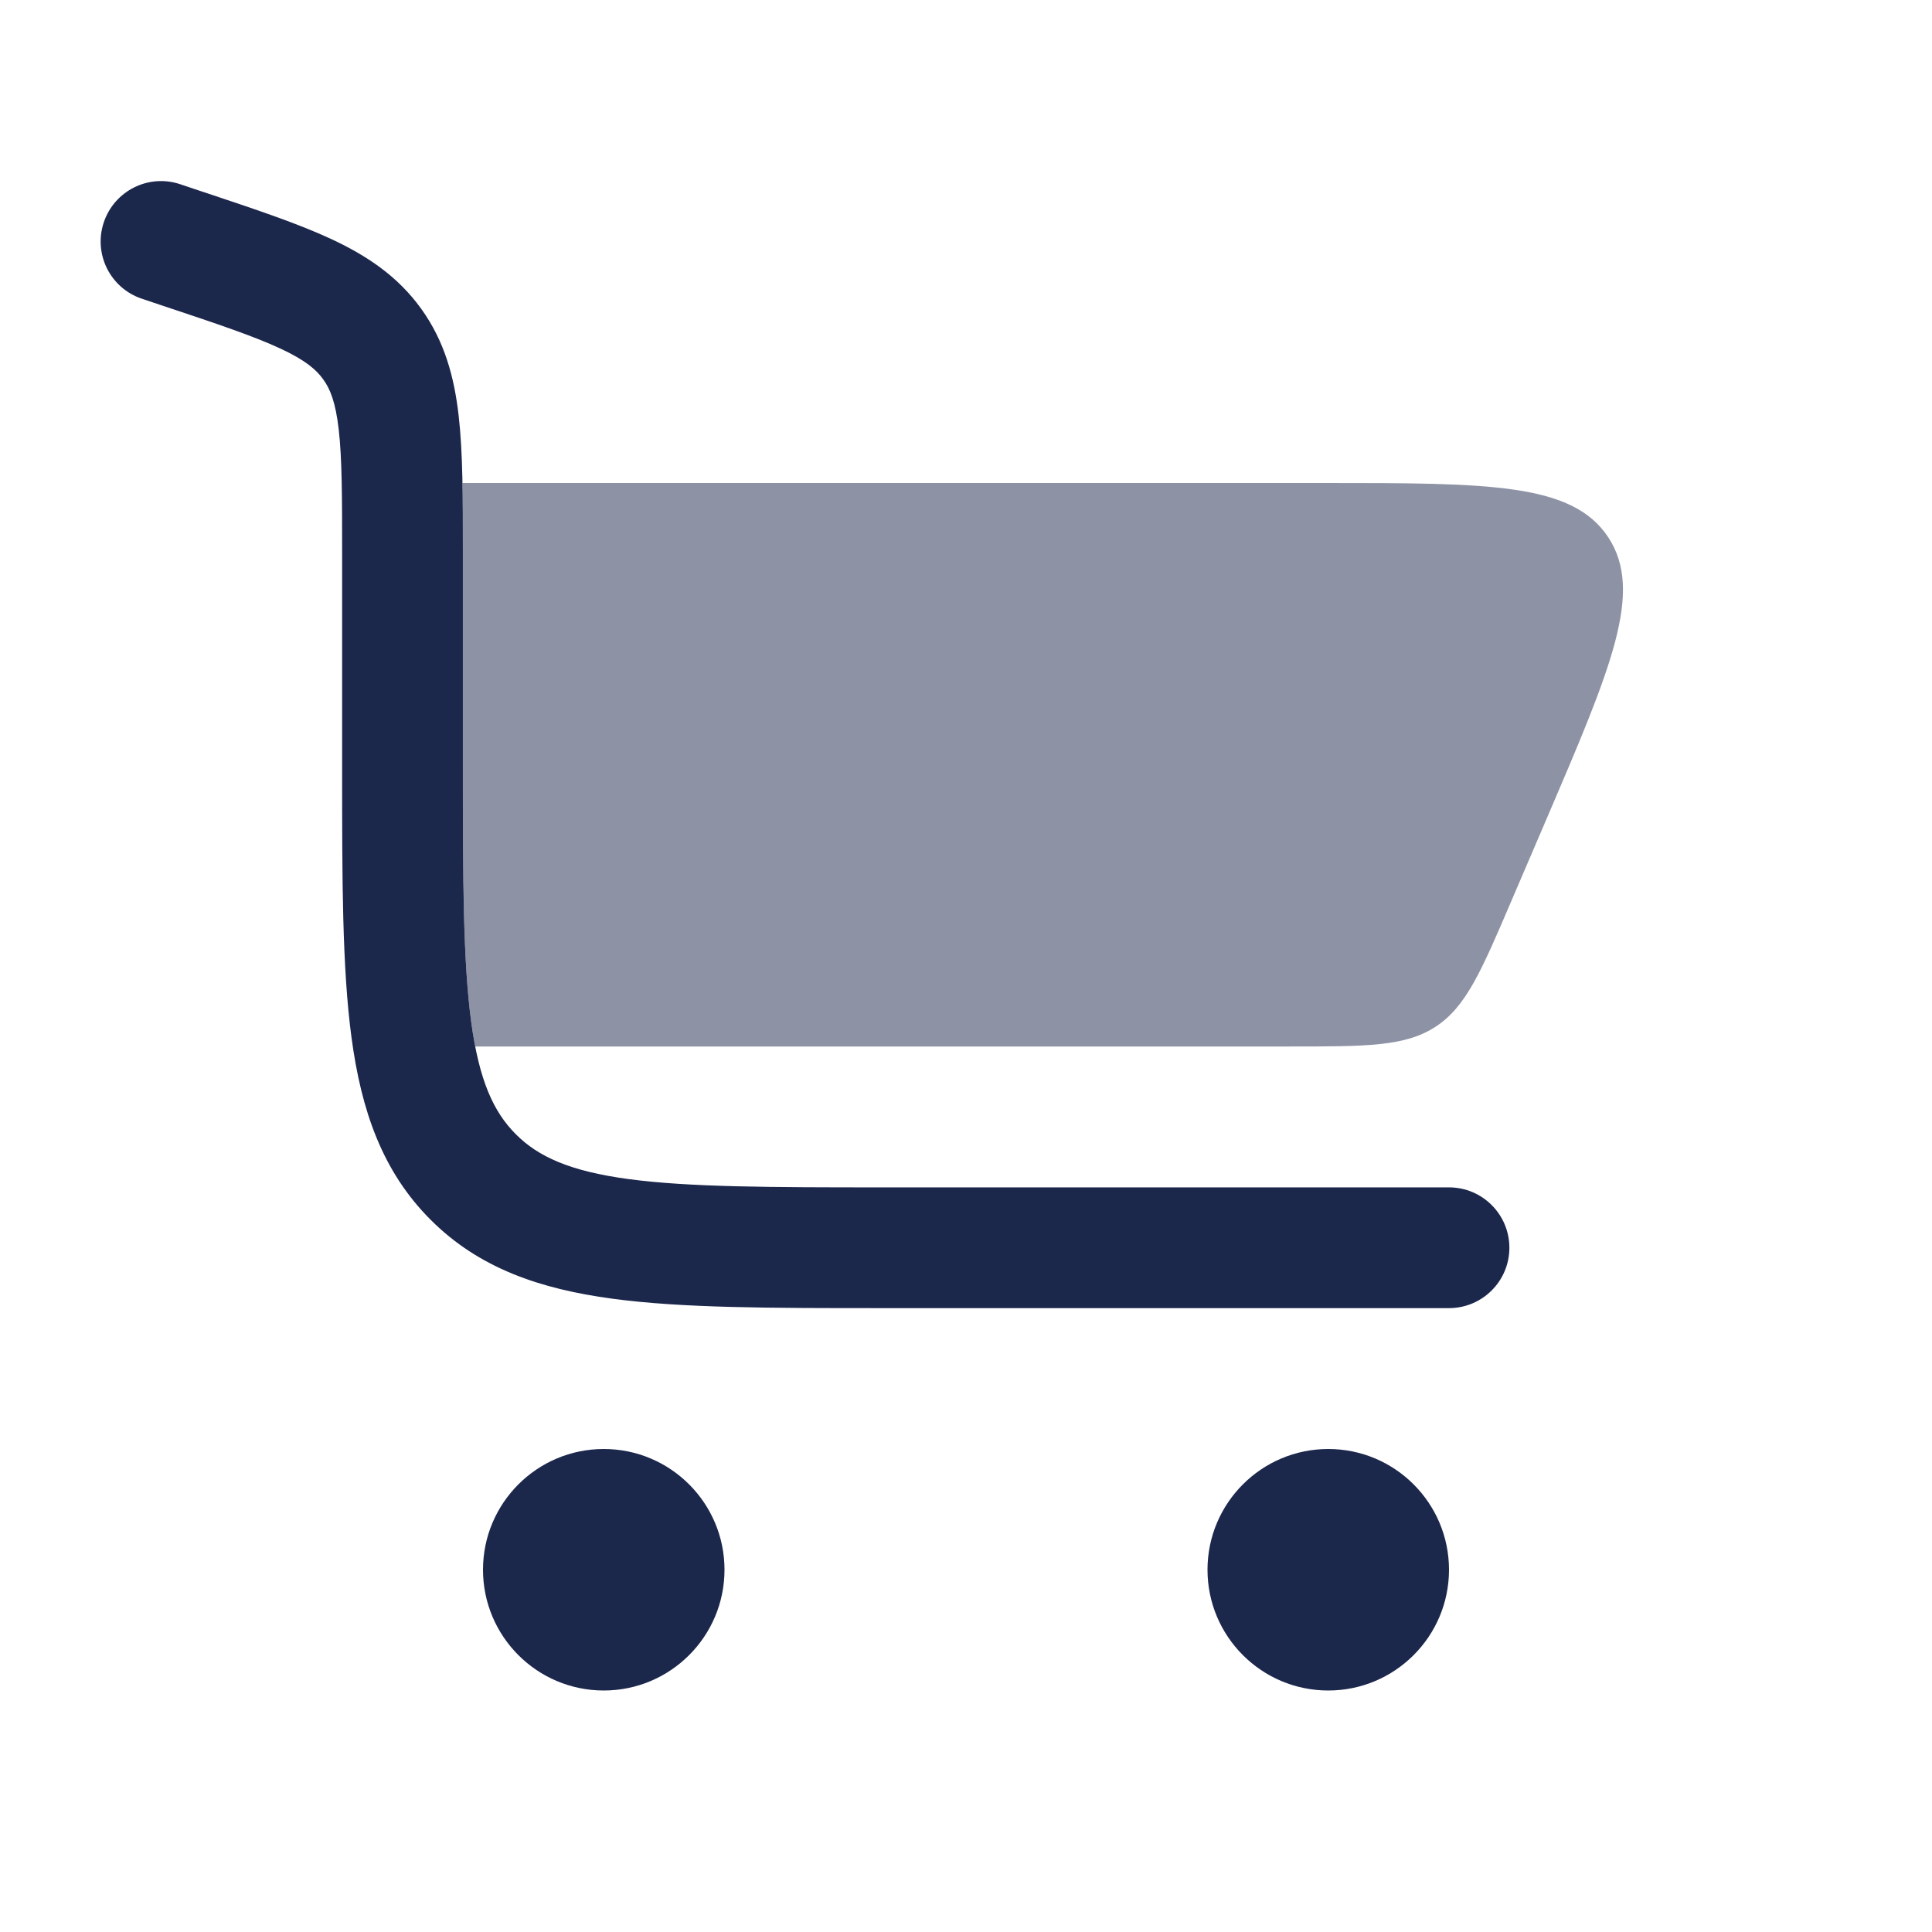
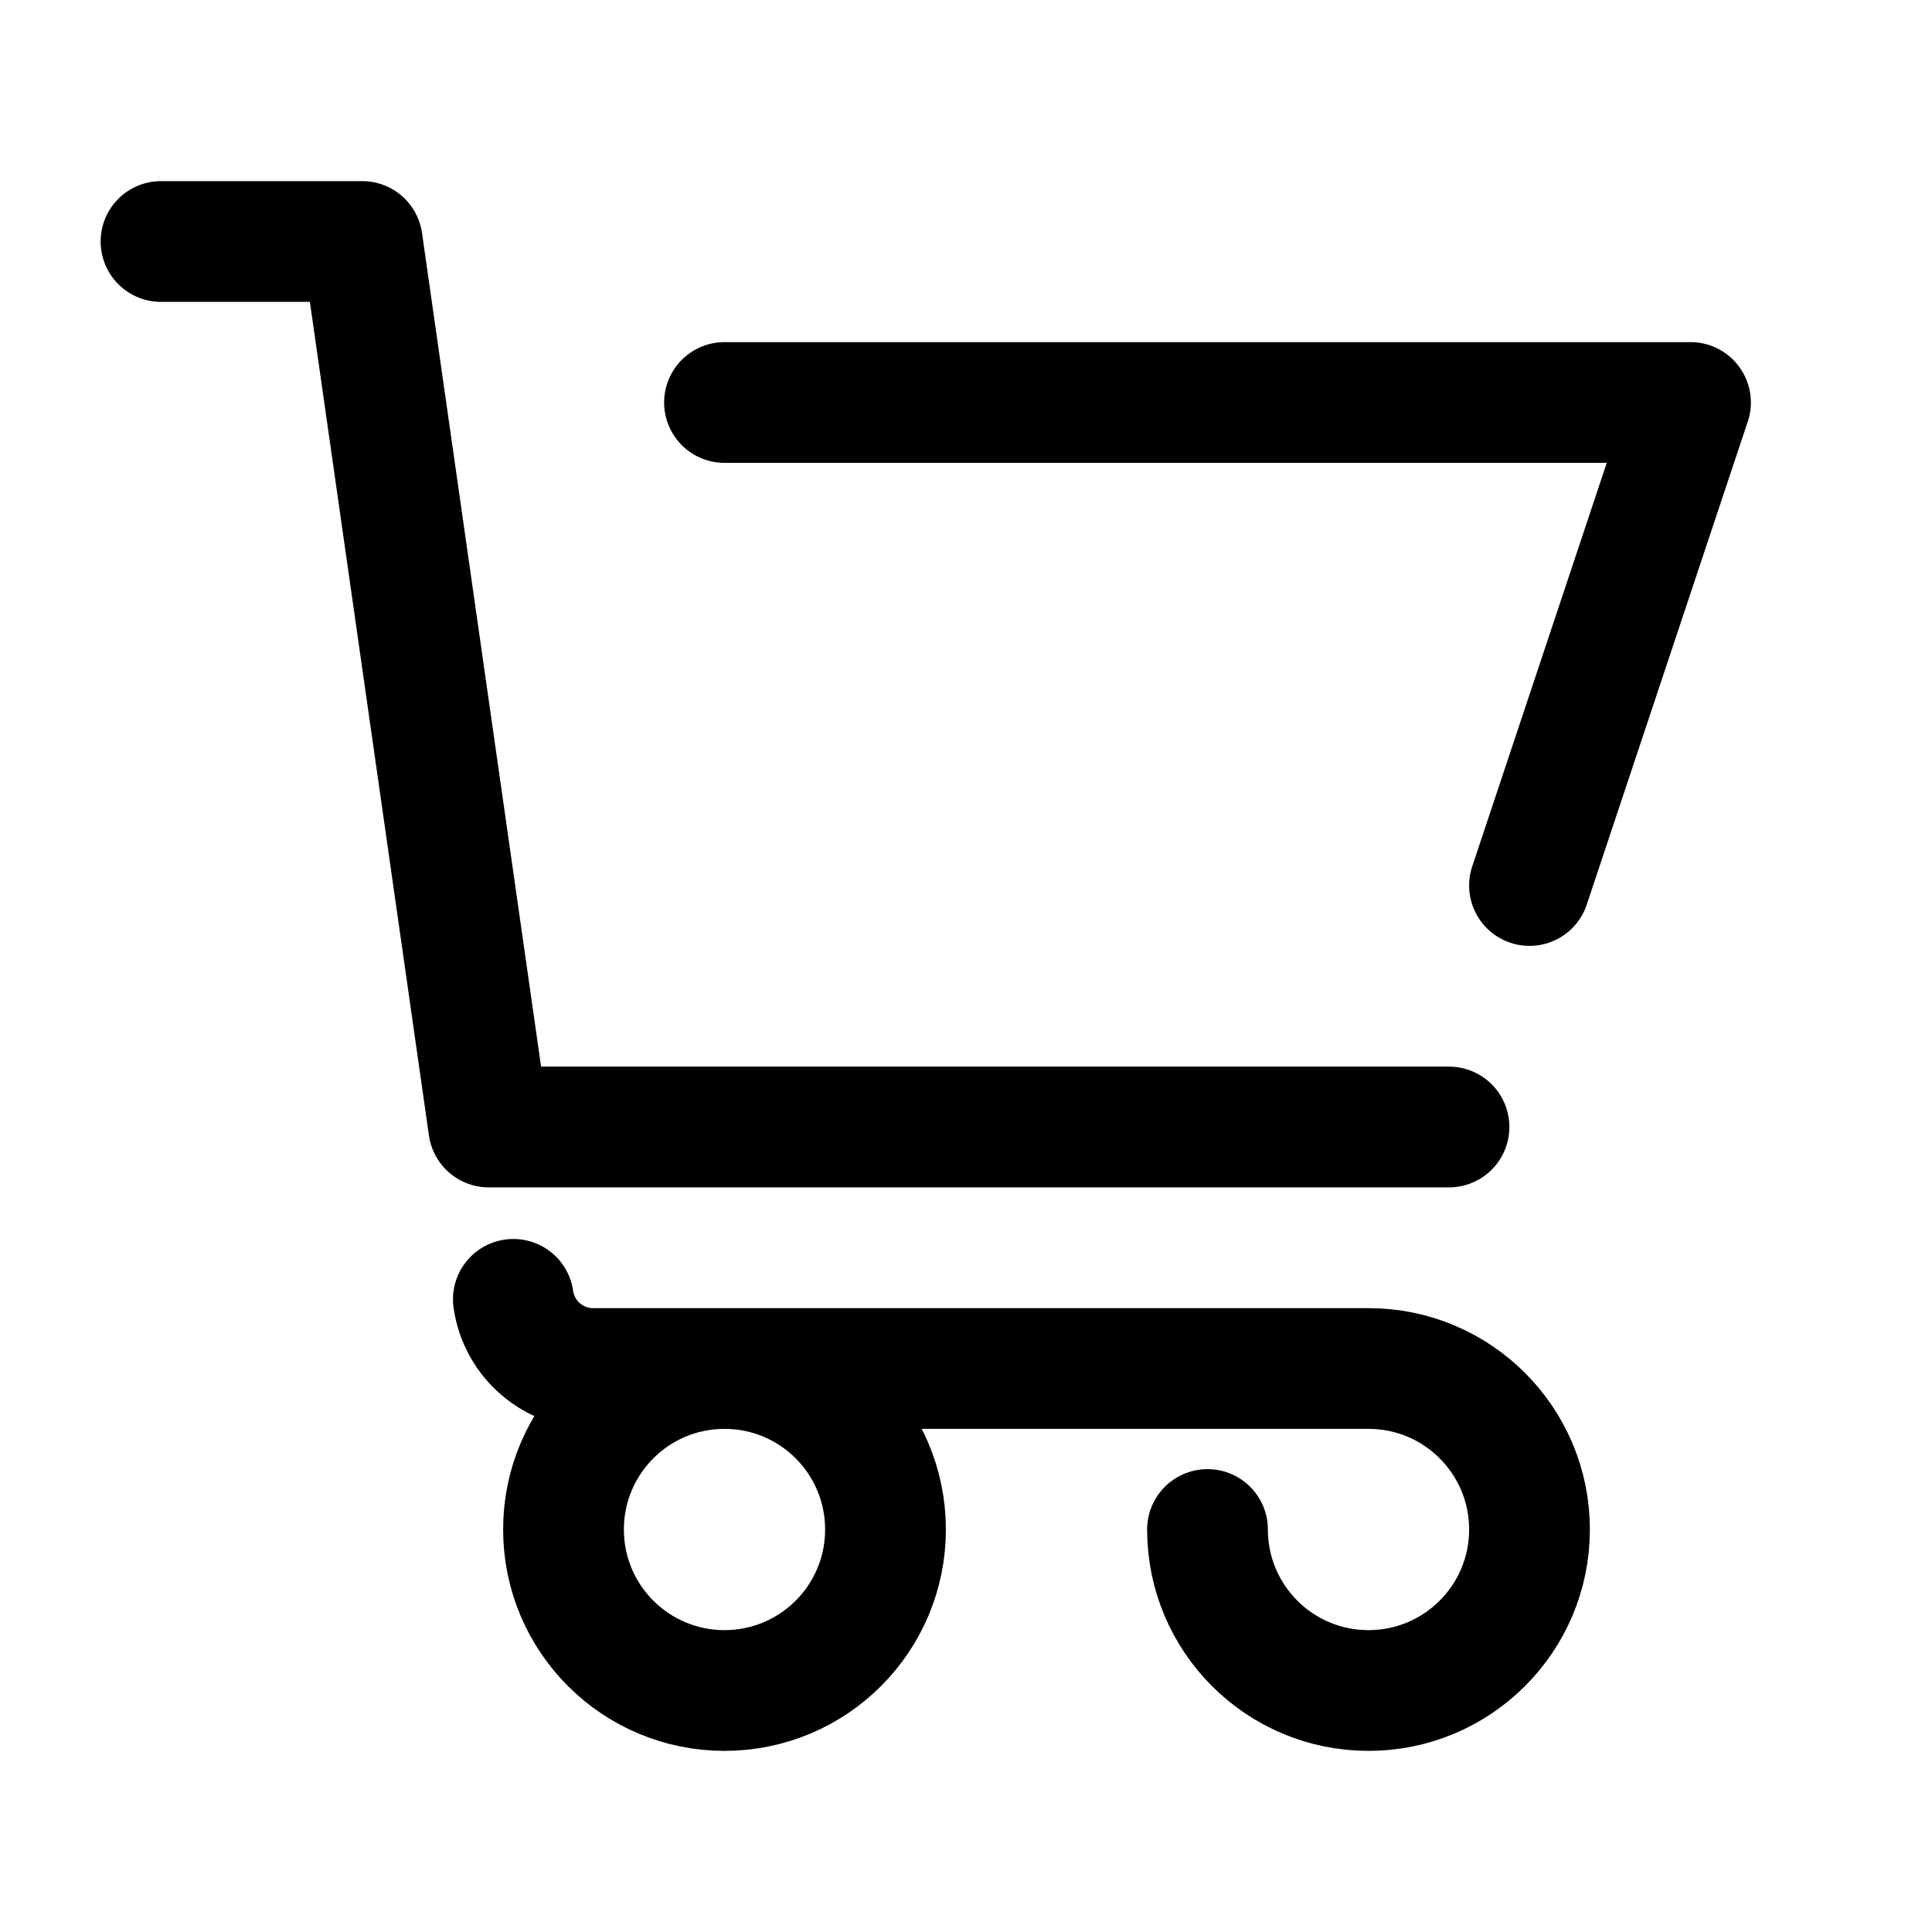
<svg xmlns="http://www.w3.org/2000/svg" width="800px" height="800px" viewBox="0 0 24 24" fill="none">
-   <path fill-rule="evenodd" clip-rule="evenodd" d="M1.289 2.763C1.42 2.37 1.844 2.157 2.237 2.288L2.502 2.377C2.515 2.381 2.529 2.386 2.542 2.39C3.168 2.599 3.697 2.775 4.114 2.969C4.556 3.175 4.94 3.43 5.231 3.834C5.522 4.237 5.643 4.682 5.698 5.167C5.75 5.623 5.75 6.181 5.75 6.841L5.75 9.5C5.75 10.935 5.752 11.937 5.853 12.692C5.952 13.426 6.132 13.814 6.409 14.091C6.686 14.368 7.075 14.548 7.808 14.647C8.564 14.748 9.565 14.75 11 14.75H18C18.414 14.75 18.75 15.086 18.75 15.5C18.75 15.914 18.414 16.25 18 16.25H10.945C9.578 16.25 8.475 16.25 7.608 16.133C6.708 16.012 5.95 15.754 5.349 15.152C4.747 14.55 4.488 13.792 4.367 12.892C4.25 12.025 4.25 10.922 4.25 9.555L4.25 6.883C4.25 6.17 4.249 5.698 4.208 5.337C4.169 4.995 4.101 4.83 4.014 4.711C3.928 4.591 3.793 4.474 3.481 4.329C3.152 4.176 2.704 4.025 2.028 3.8L1.763 3.711C1.37 3.58 1.158 3.156 1.289 2.763Z" fill="#1C274C" />
-   <path opacity="0.5" d="M5.745 6C5.75 6.259 5.75 6.54 5.75 6.841L5.75 9.5C5.75 10.935 5.752 11.937 5.853 12.692C5.868 12.802 5.885 12.905 5.903 13H16.022C16.982 13 17.461 13 17.837 12.752C18.213 12.505 18.402 12.064 18.779 11.182L19.208 10.182C20.018 8.293 20.422 7.349 19.978 6.674C19.533 6 18.506 6 16.451 6H5.745Z" fill="#1C274C" />
-   <path d="M7.5 18C8.328 18 9 18.672 9 19.5C9 20.328 8.328 21 7.5 21C6.672 21 6 20.328 6 19.5C6 18.672 6.672 18 7.5 18Z" fill="#1C274C" />
-   <path d="M18 19.5C18 18.672 17.328 18 16.5 18C15.672 18 15 18.672 15 19.5C15 20.328 15.672 21 16.5 21C17.328 21 18 20.328 18 19.5Z" fill="#1C274C" />
+   <g id="SVGRepo_bgCarrier" stroke-width="0" />
+   <g id="SVGRepo_tracerCarrier" stroke-linecap="round" stroke-linejoin="round" />
+   <g id="SVGRepo_iconCarrier">
+     <path d="M15 19C15 20.105 15.895 21 17 21C18.105 21 19 20.105 19 19C19 17.895 18.105 17 17 17H7.367C6.87 17 6.448 16.634 6.377 16.141M18 14H6.071L4.5 3H2M9 5H21L19 11M11 19C11 20.105 10.105 21 9 21C7.895 21 7 20.105 7 19C7 17.895 7.895 17 9 17C10.105 17 11 17.895 11 19Z" stroke="#000000" stroke-width="1.5" stroke-linecap="round" stroke-linejoin="round" />
+   </g>
</svg>
